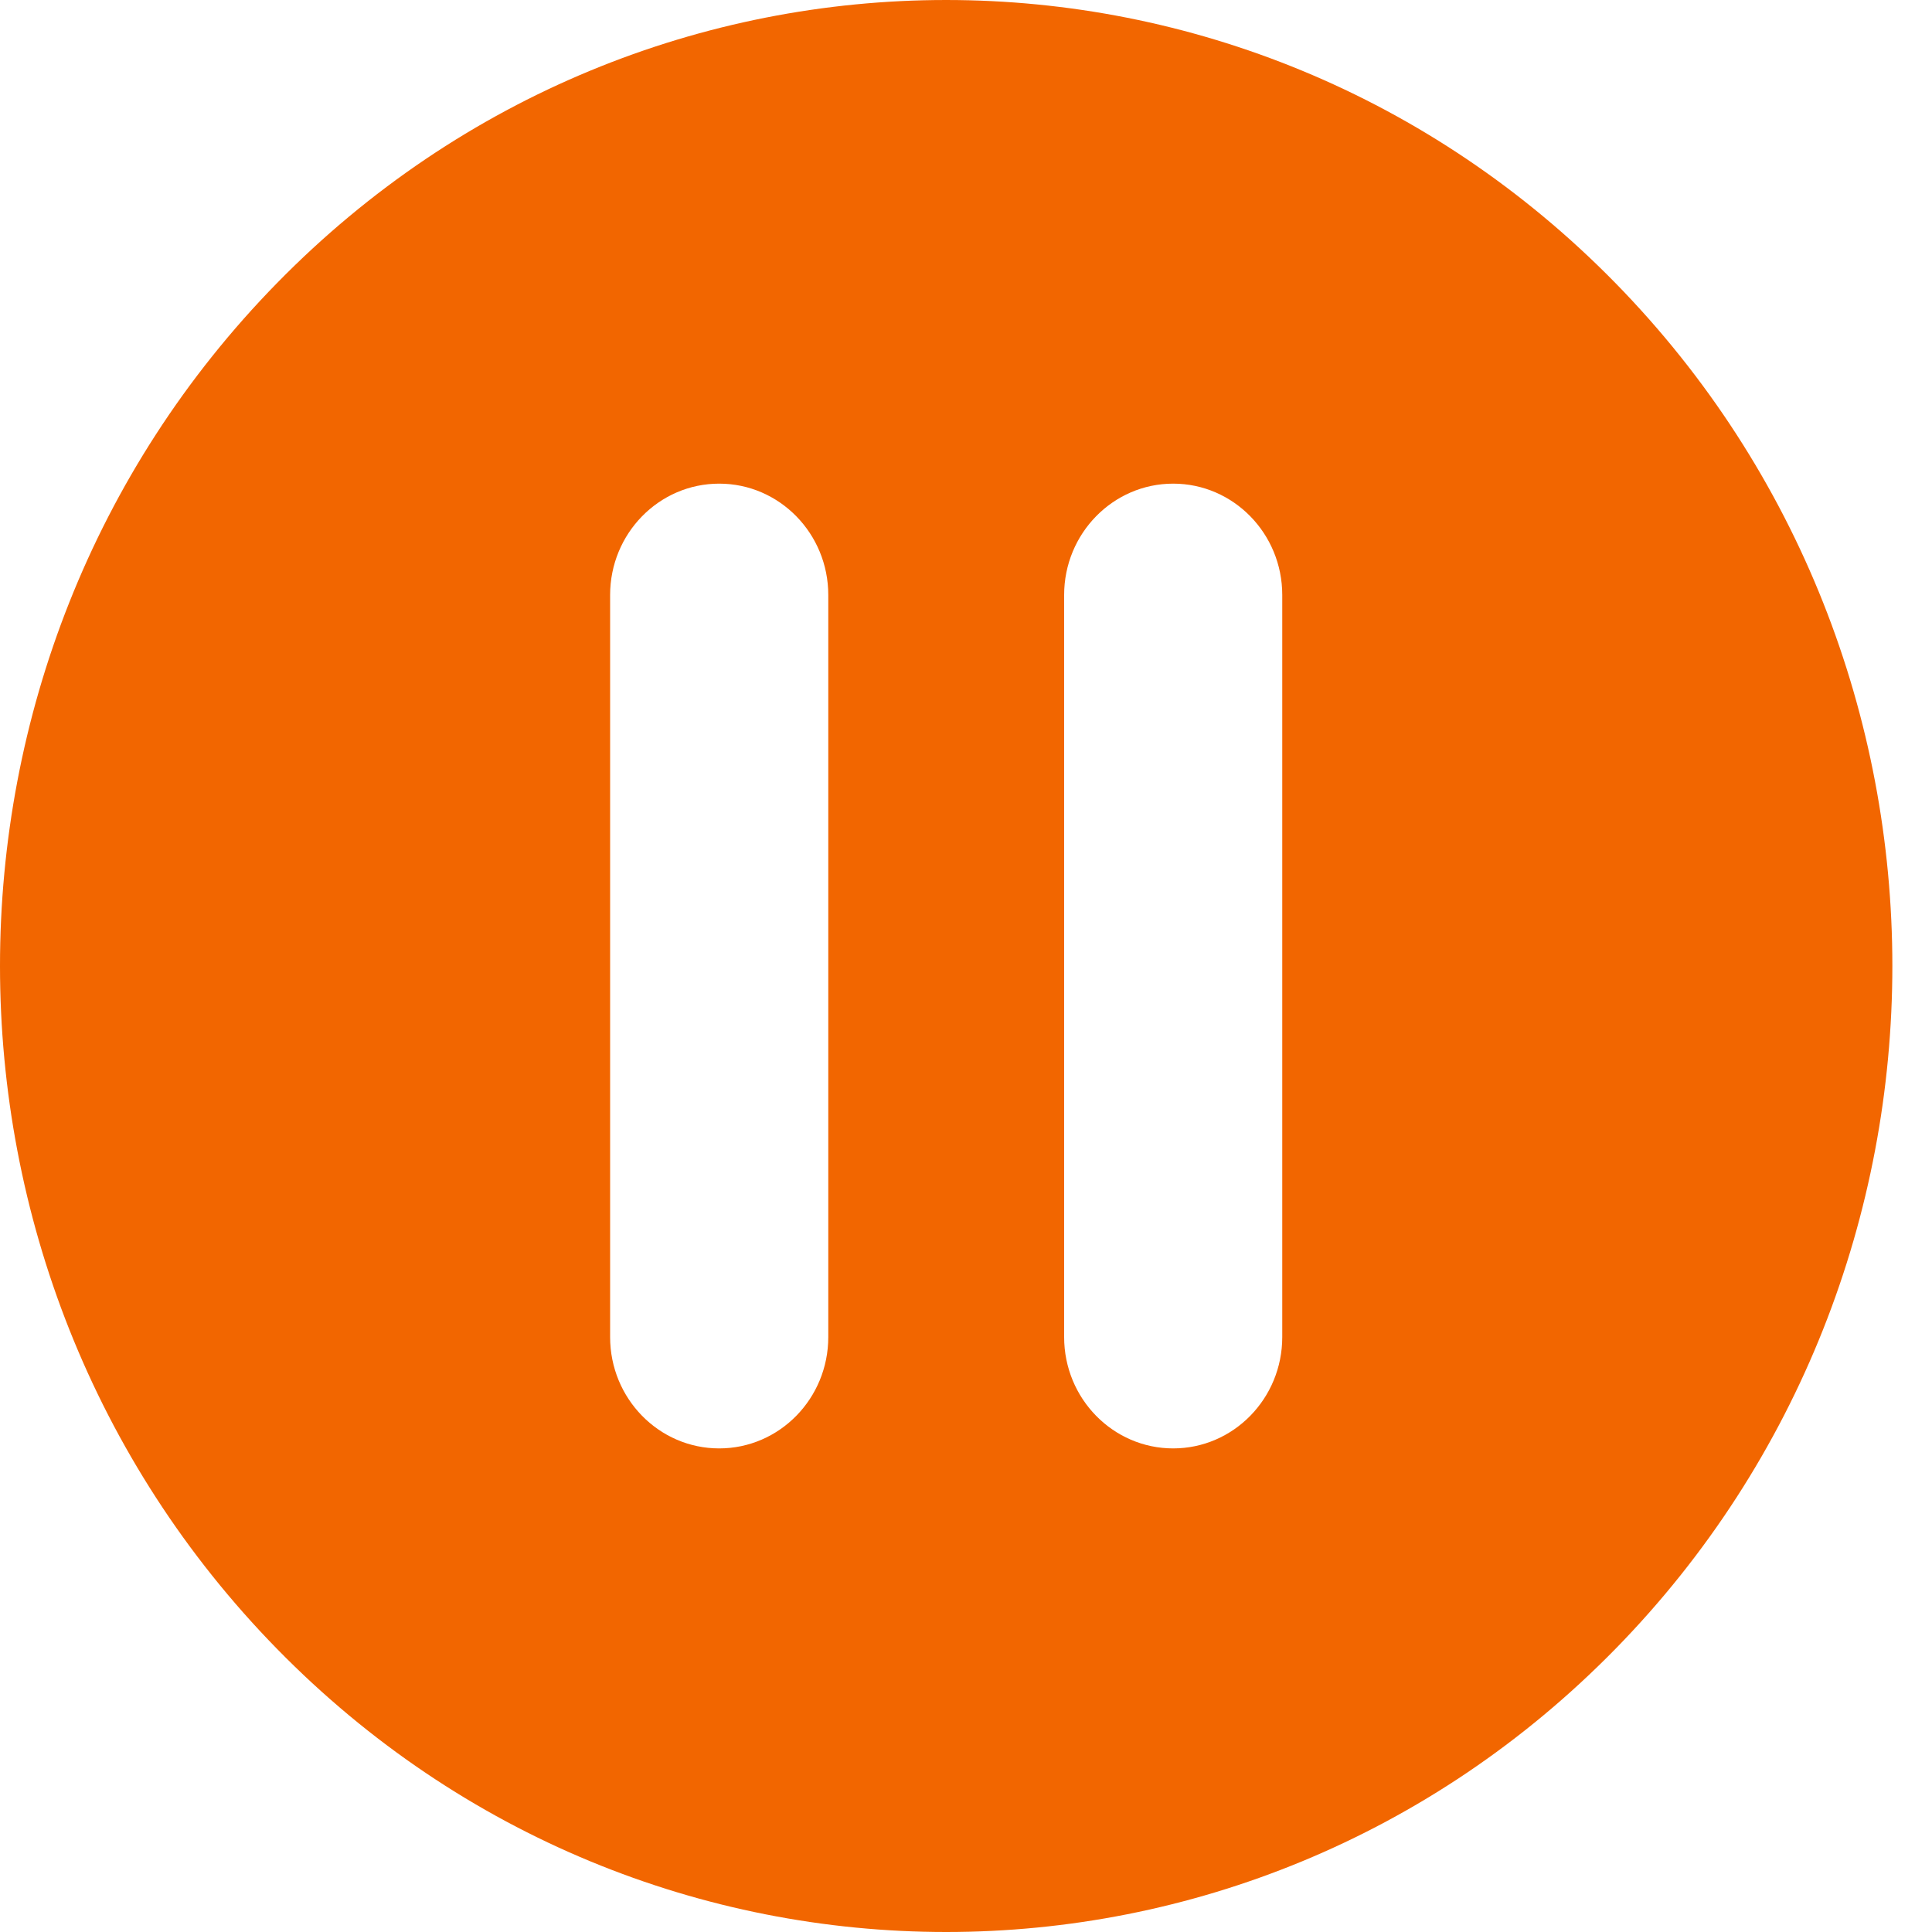
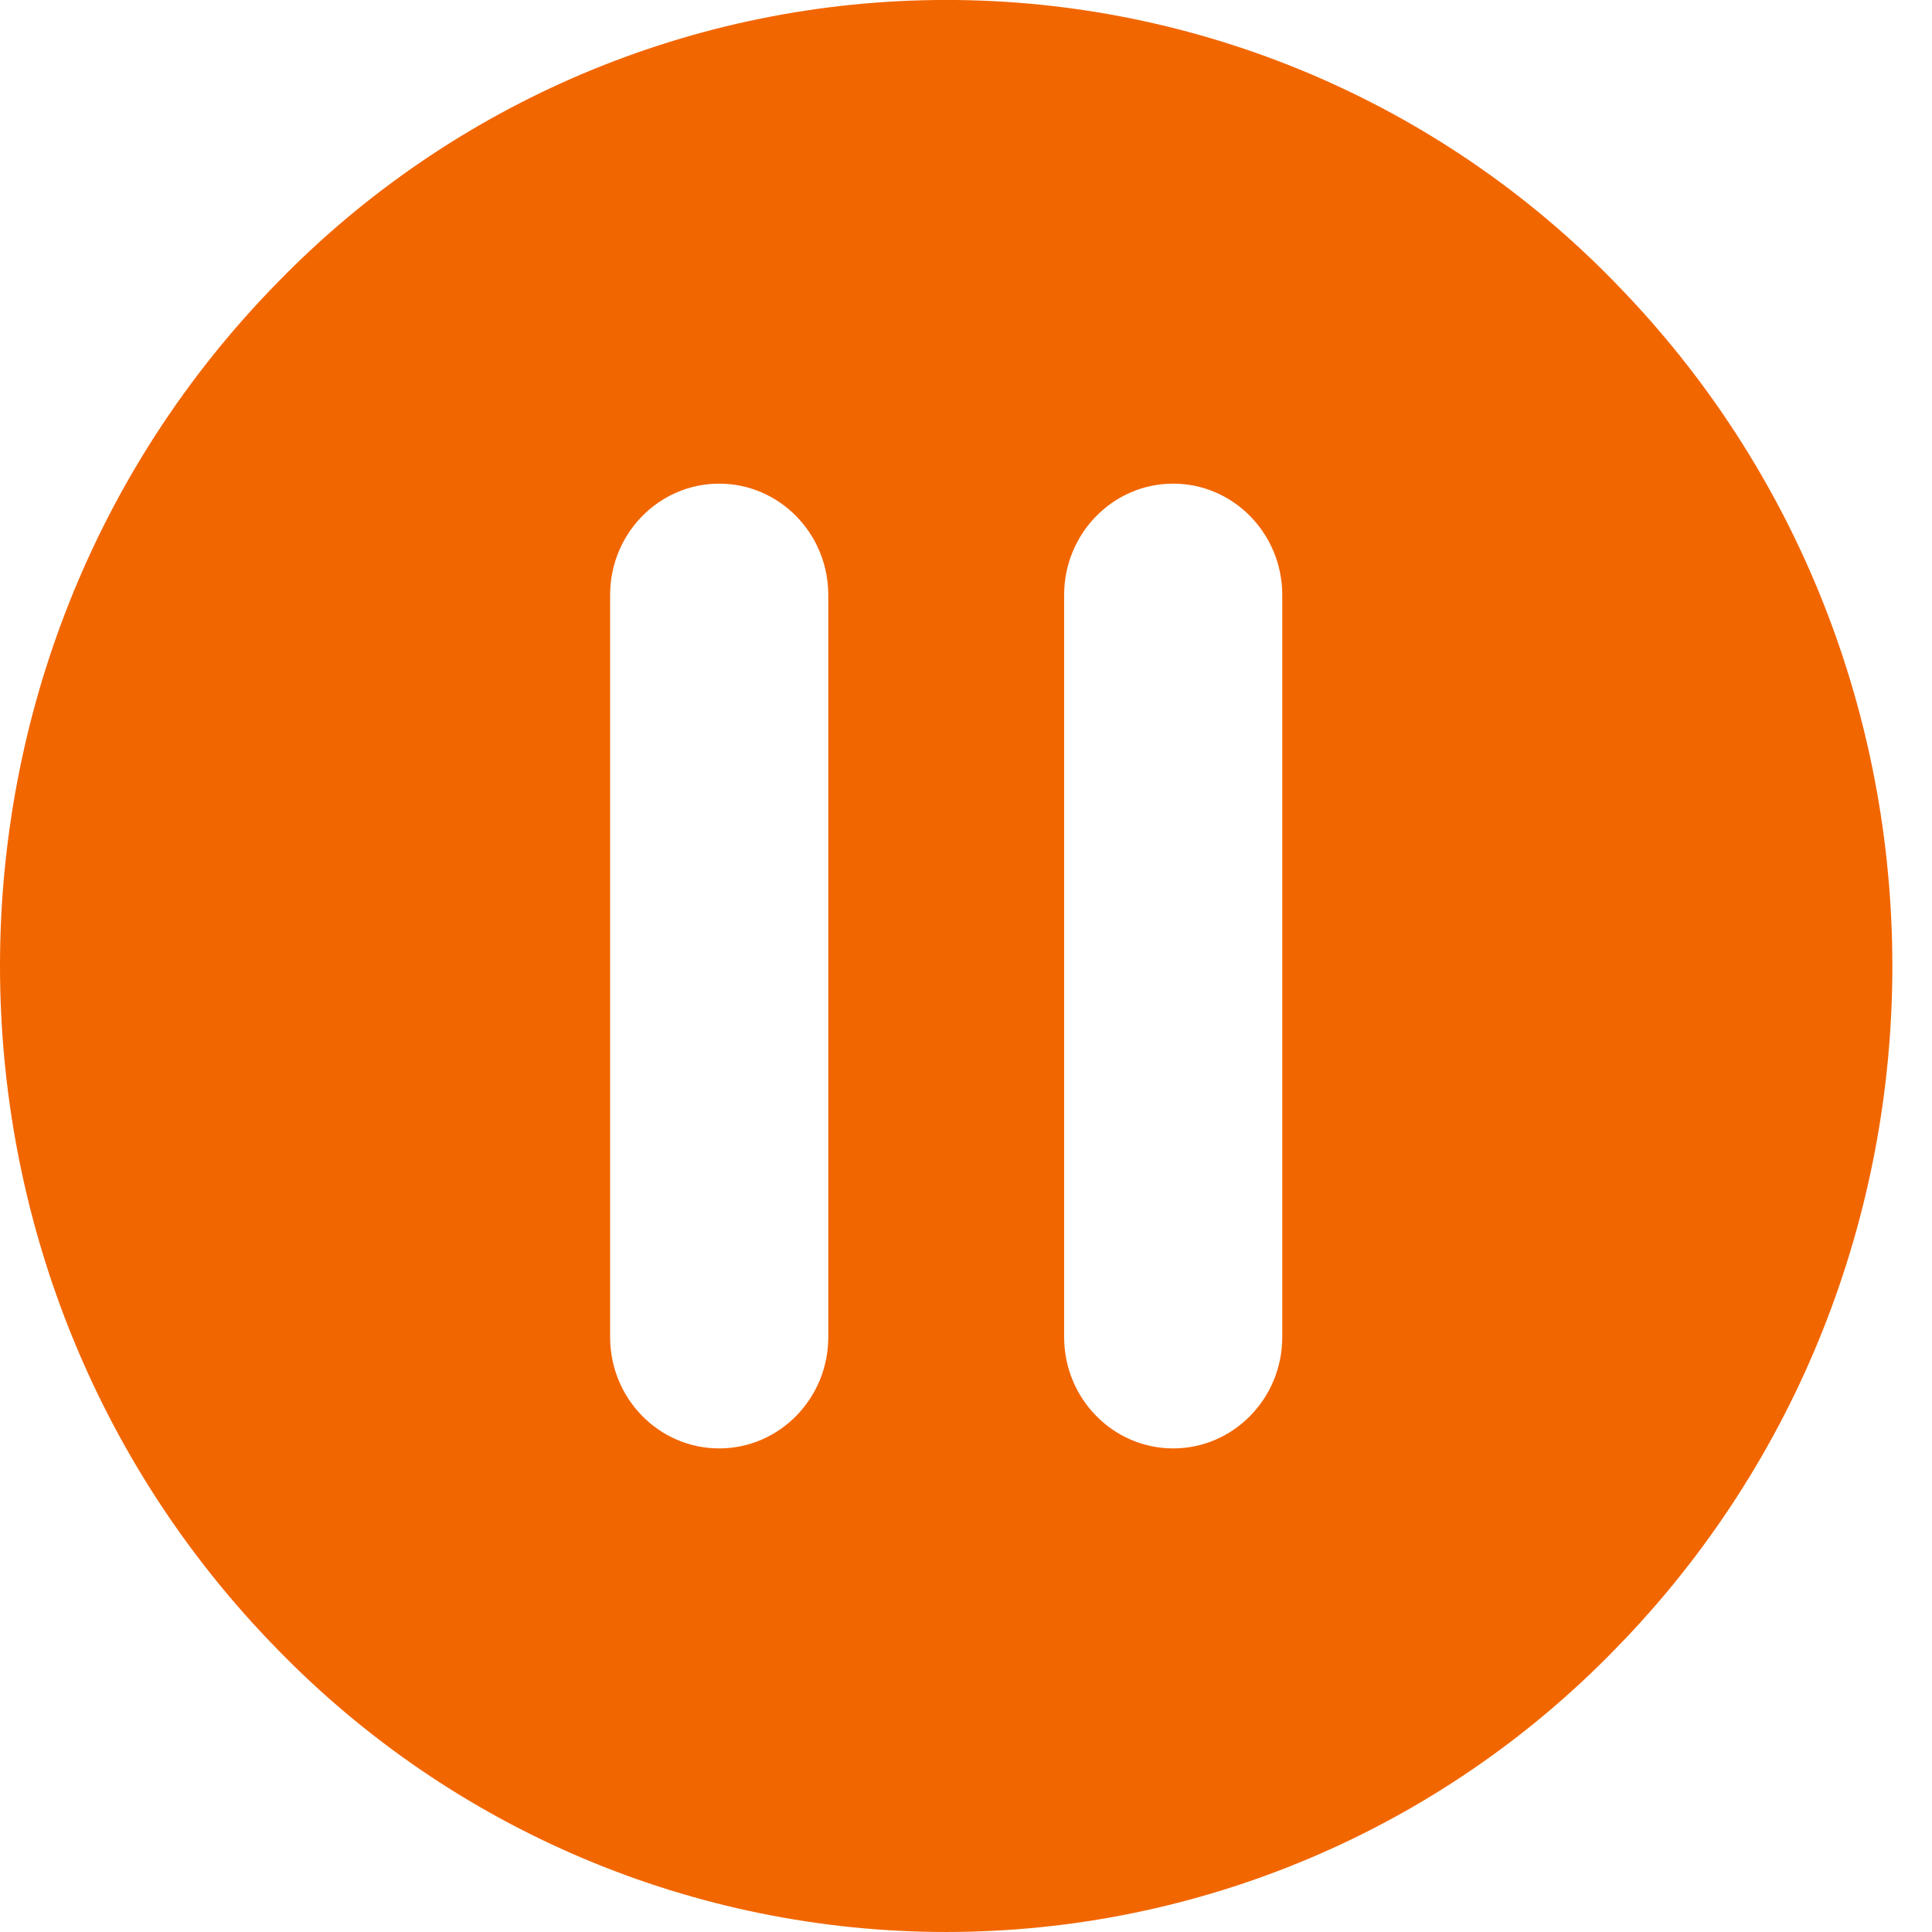
- <svg xmlns="http://www.w3.org/2000/svg" width="39" height="39" viewBox="0 0 39 39" fill="none">
-   <path d="M32.607 5.711C25.147 -1.902 13.054 -1.905 5.595 5.711C-1.865 13.325 -1.865 25.671 5.595 33.288C13.053 40.904 25.147 40.904 32.607 33.288C40.064 25.672 40.064 13.326 32.607 5.711ZM16.72 26.99C16.72 28.232 15.733 29.238 14.518 29.238C13.302 29.238 12.316 28.232 12.316 26.99V12.011C12.316 10.77 13.302 9.763 14.518 9.763C15.733 9.763 16.72 10.77 16.72 12.011V26.99ZM25.884 26.99C25.884 28.232 24.897 29.238 23.682 29.238C22.468 29.238 21.481 28.232 21.481 26.99V12.011C21.481 10.77 22.468 9.763 23.682 9.763C24.897 9.763 25.884 10.77 25.884 12.011V26.99Z" fill="#F26600" />
+ <svg xmlns="http://www.w3.org/2000/svg" width="39" height="39" fill="none">
+   <path d="M32.607 5.71a18.826 18.826 0 0 0-27.012 0c-7.46 7.615-7.46 19.961 0 27.578a18.824 18.824 0 0 0 27.012 0c7.457-7.616 7.457-19.962 0-27.577ZM16.72 26.99c0 1.242-.987 2.248-2.202 2.248-1.216 0-2.202-1.006-2.202-2.248V12.01c0-1.24.986-2.247 2.202-2.247 1.215 0 2.202 1.007 2.202 2.248v14.98Zm9.164 0c0 1.242-.987 2.248-2.202 2.248-1.214 0-2.201-1.006-2.201-2.248V12.01c0-1.24.986-2.247 2.201-2.247s2.202 1.007 2.202 2.248v14.98Z" fill="#F26600" />
</svg>
